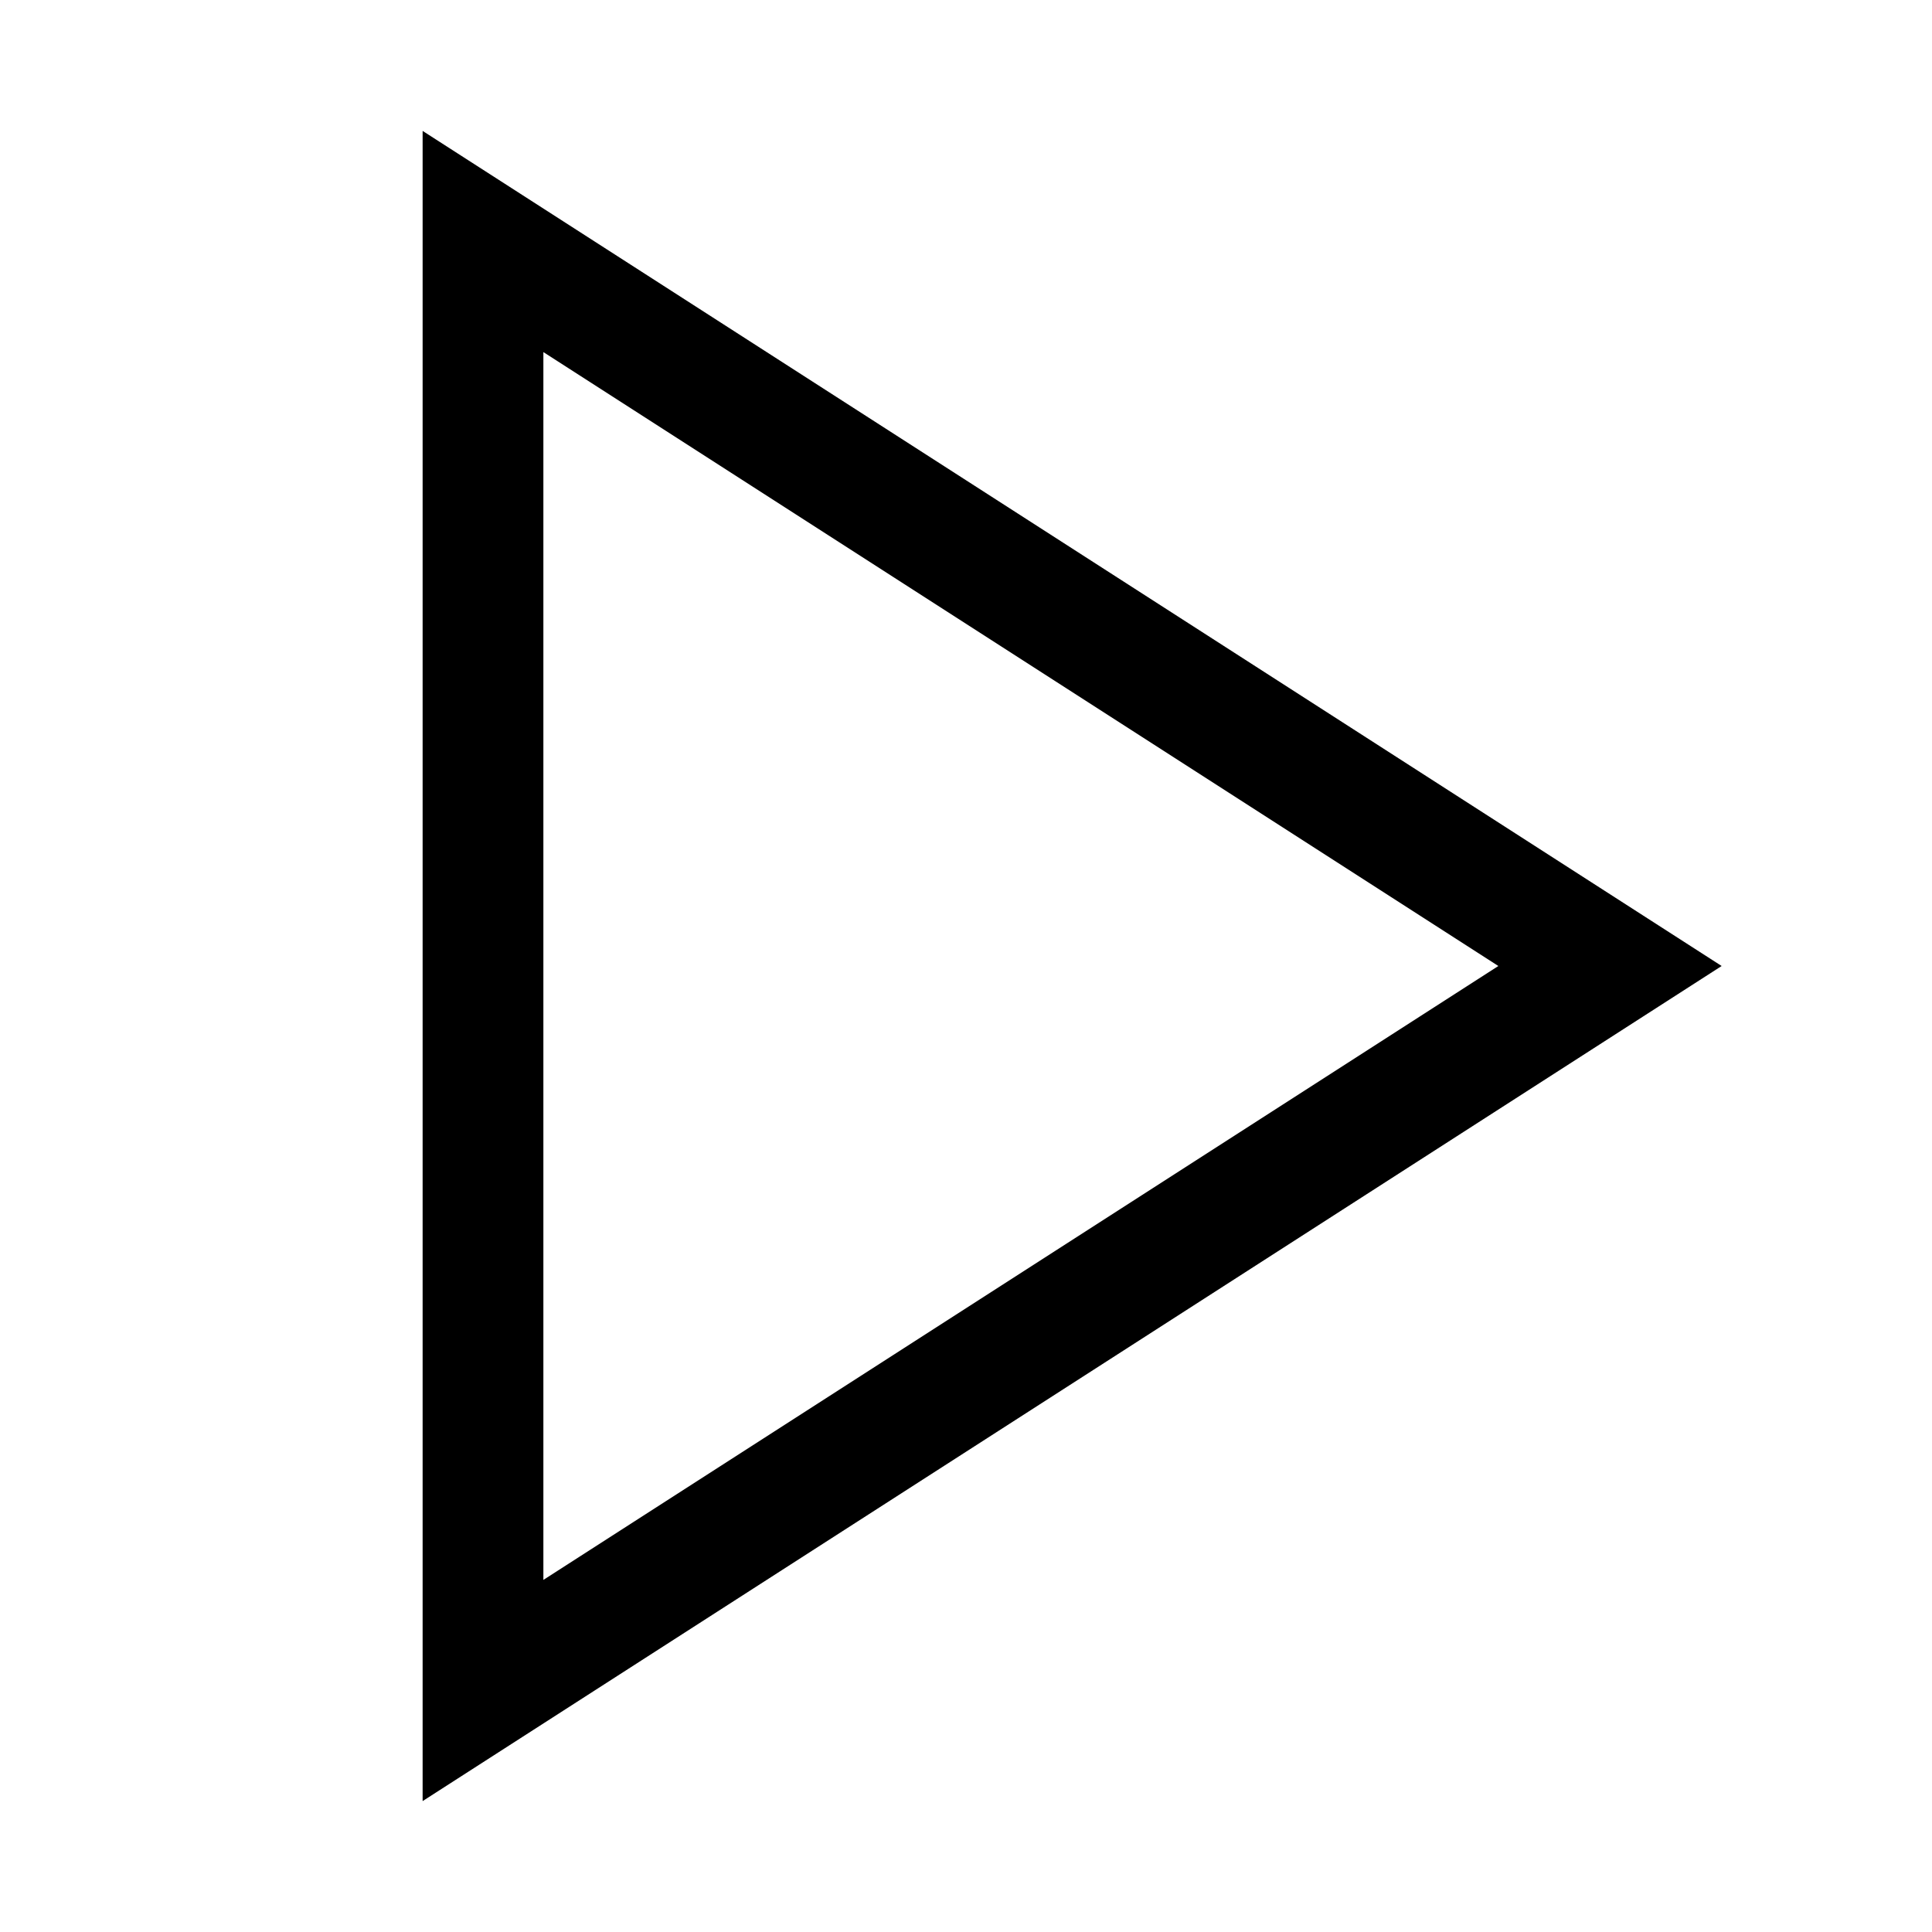
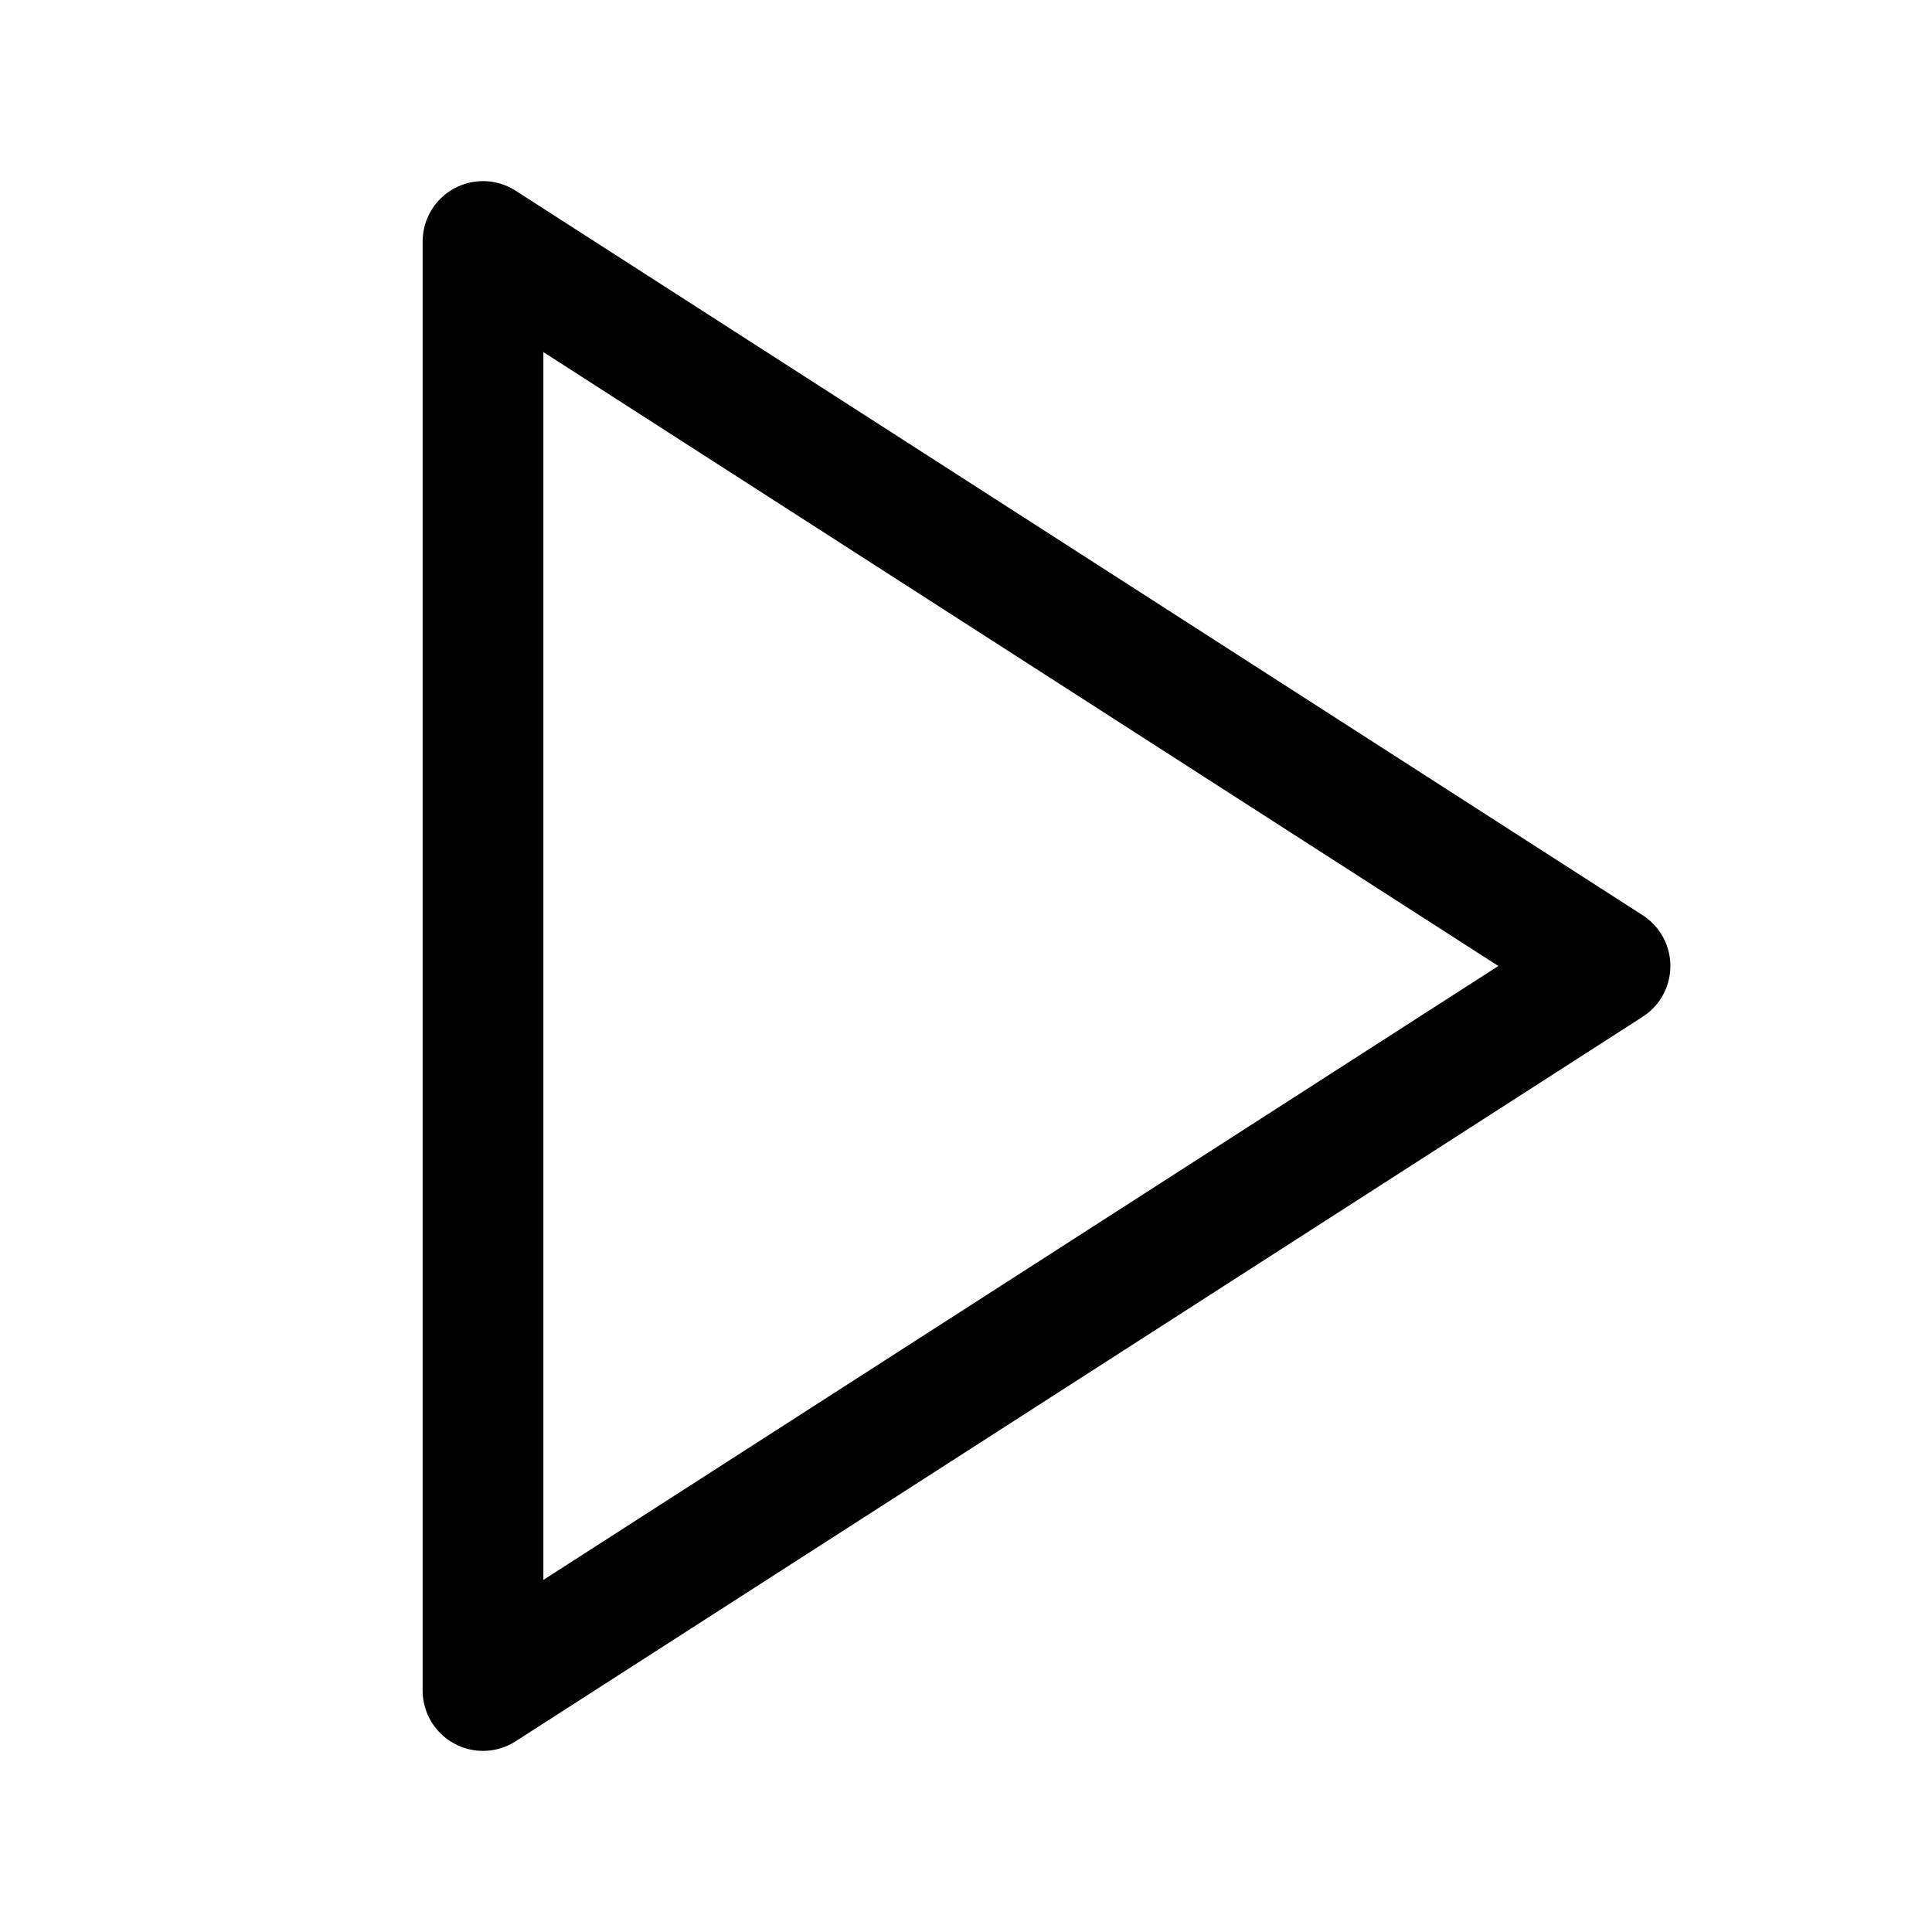
- <svg xmlns="http://www.w3.org/2000/svg" width="24" height="24" viewBox="0 0 24 24" fill="none" stroke="currentColor" stroke-width="1.5" stroke-linecap="square" stroke-linejoin="miter">
+ <svg xmlns="http://www.w3.org/2000/svg" width="24" height="24" viewBox="0 0 24 24" fill="none" stroke="currentColor" stroke-width="1.5" stroke-linecap="round" stroke-linejoin="round">
  <polygon points="6,3 6,21 20,12" />
</svg>
